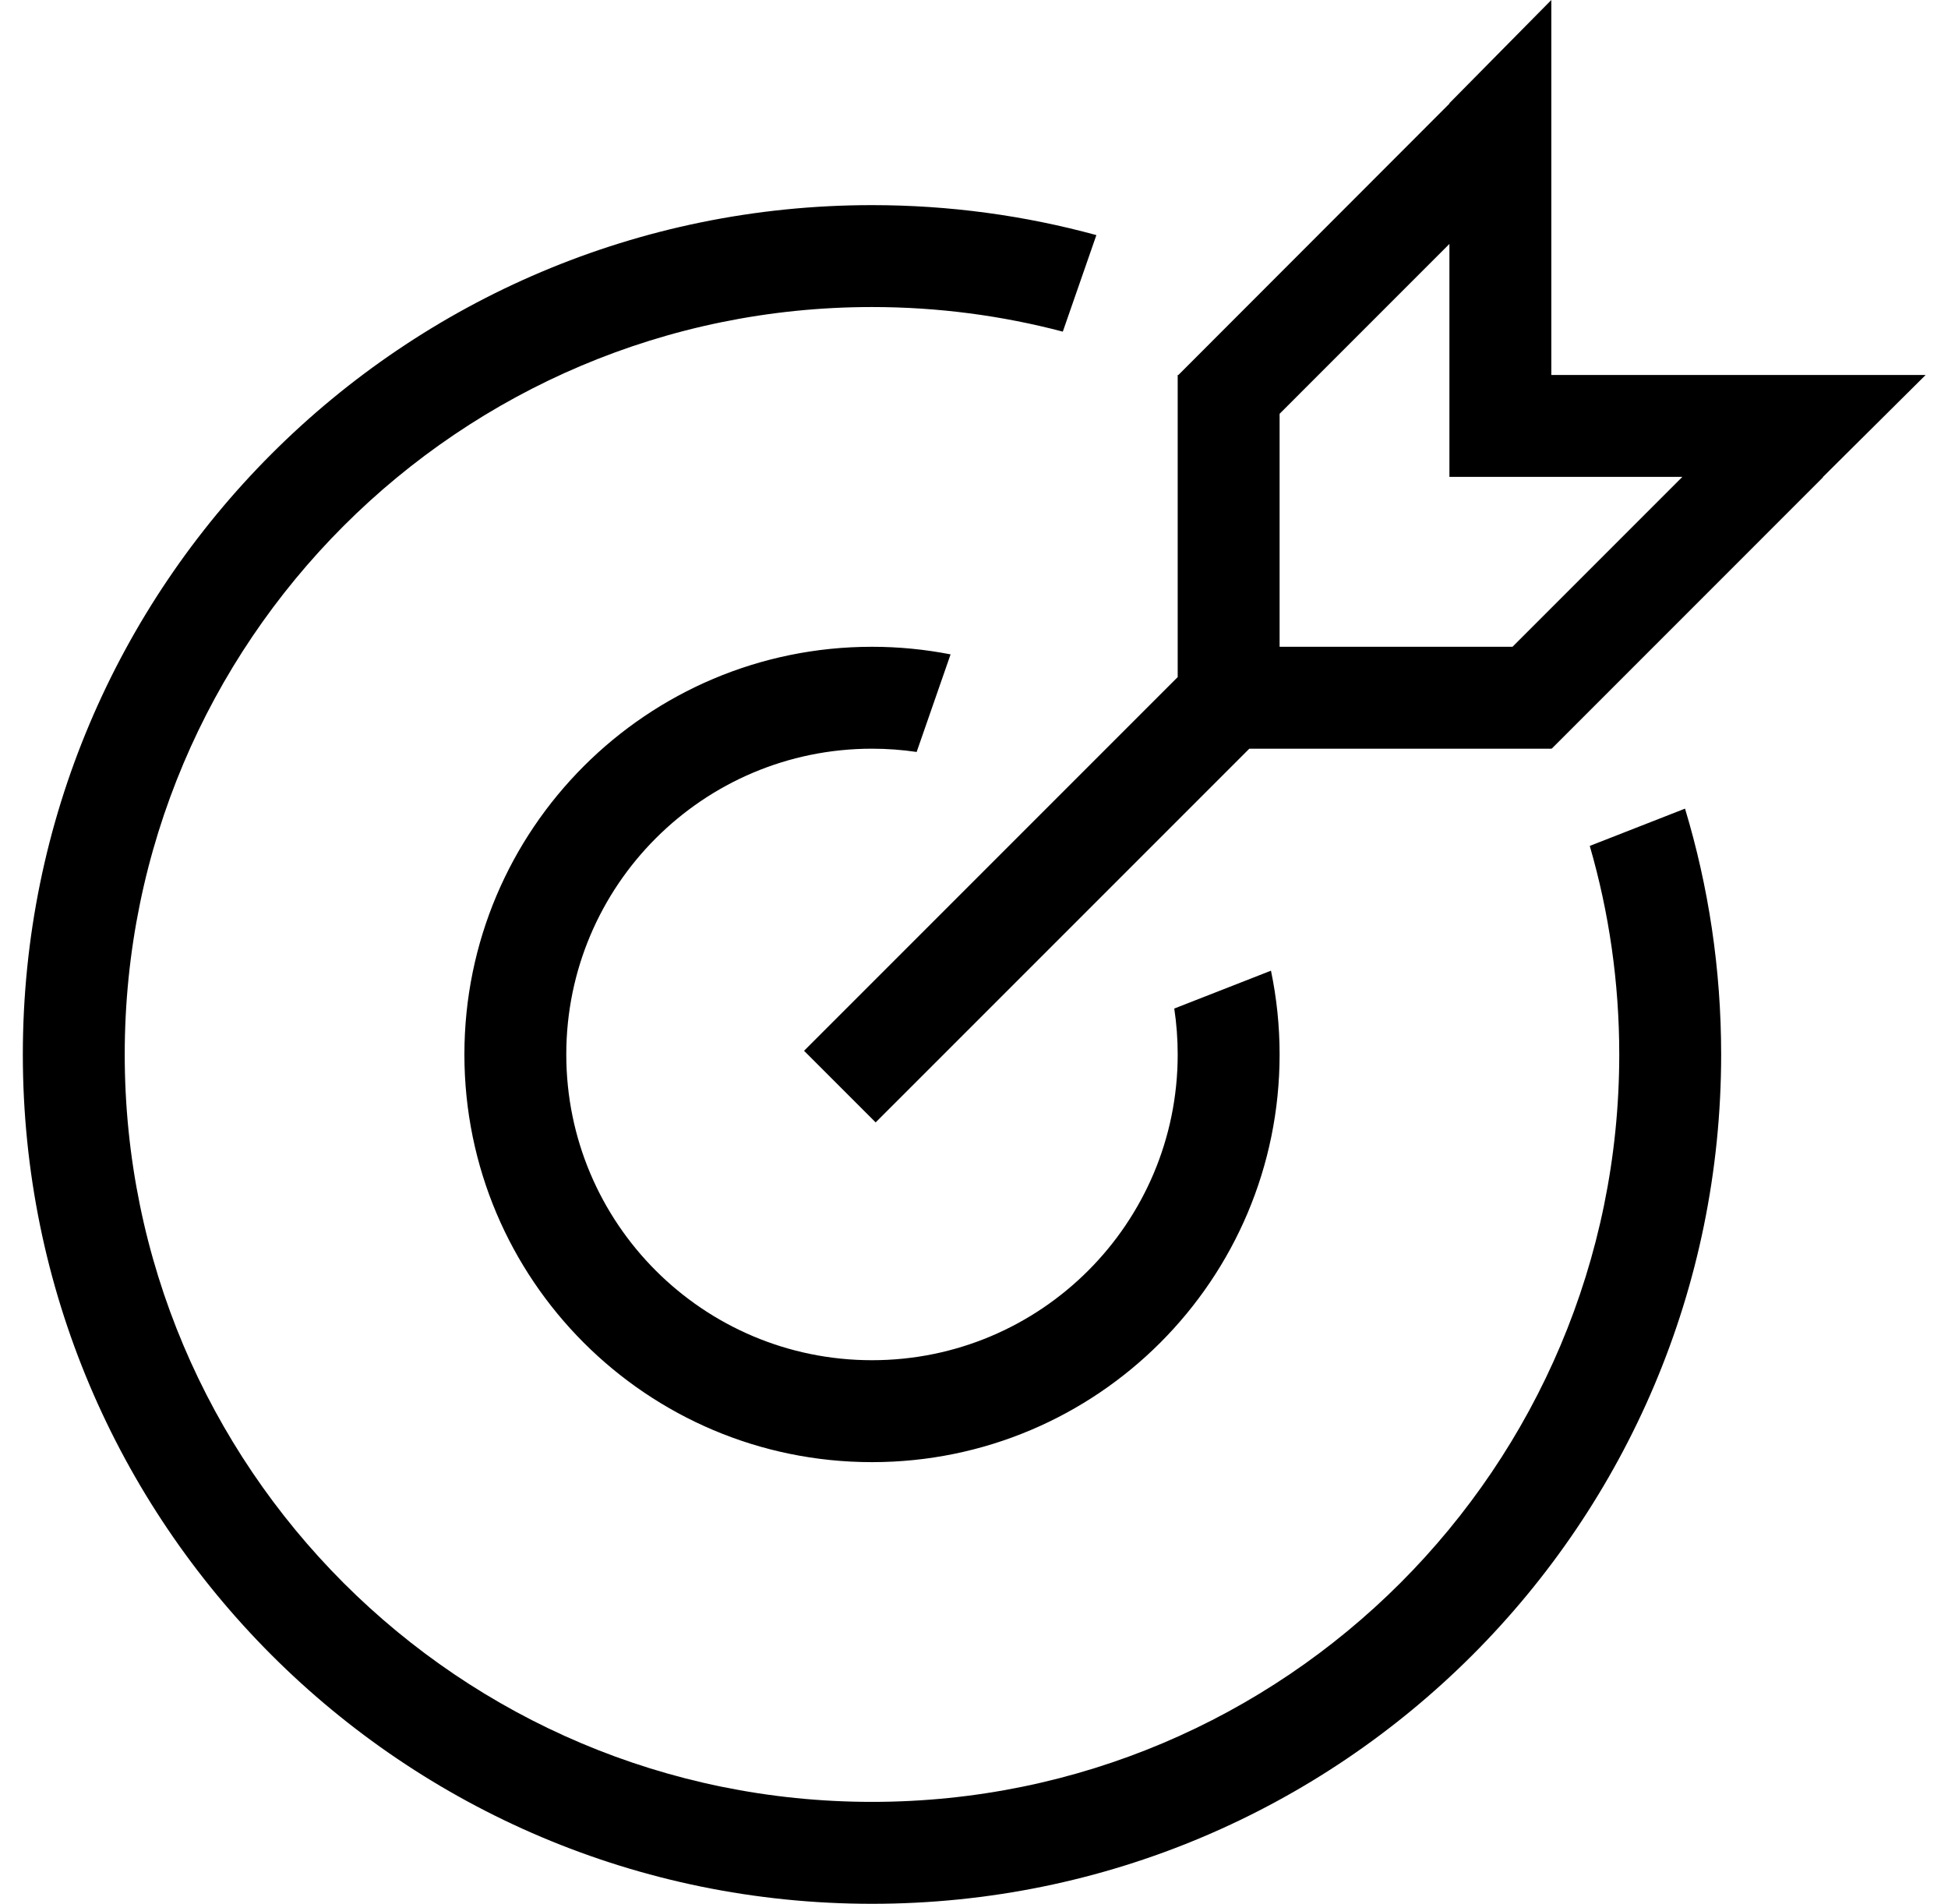
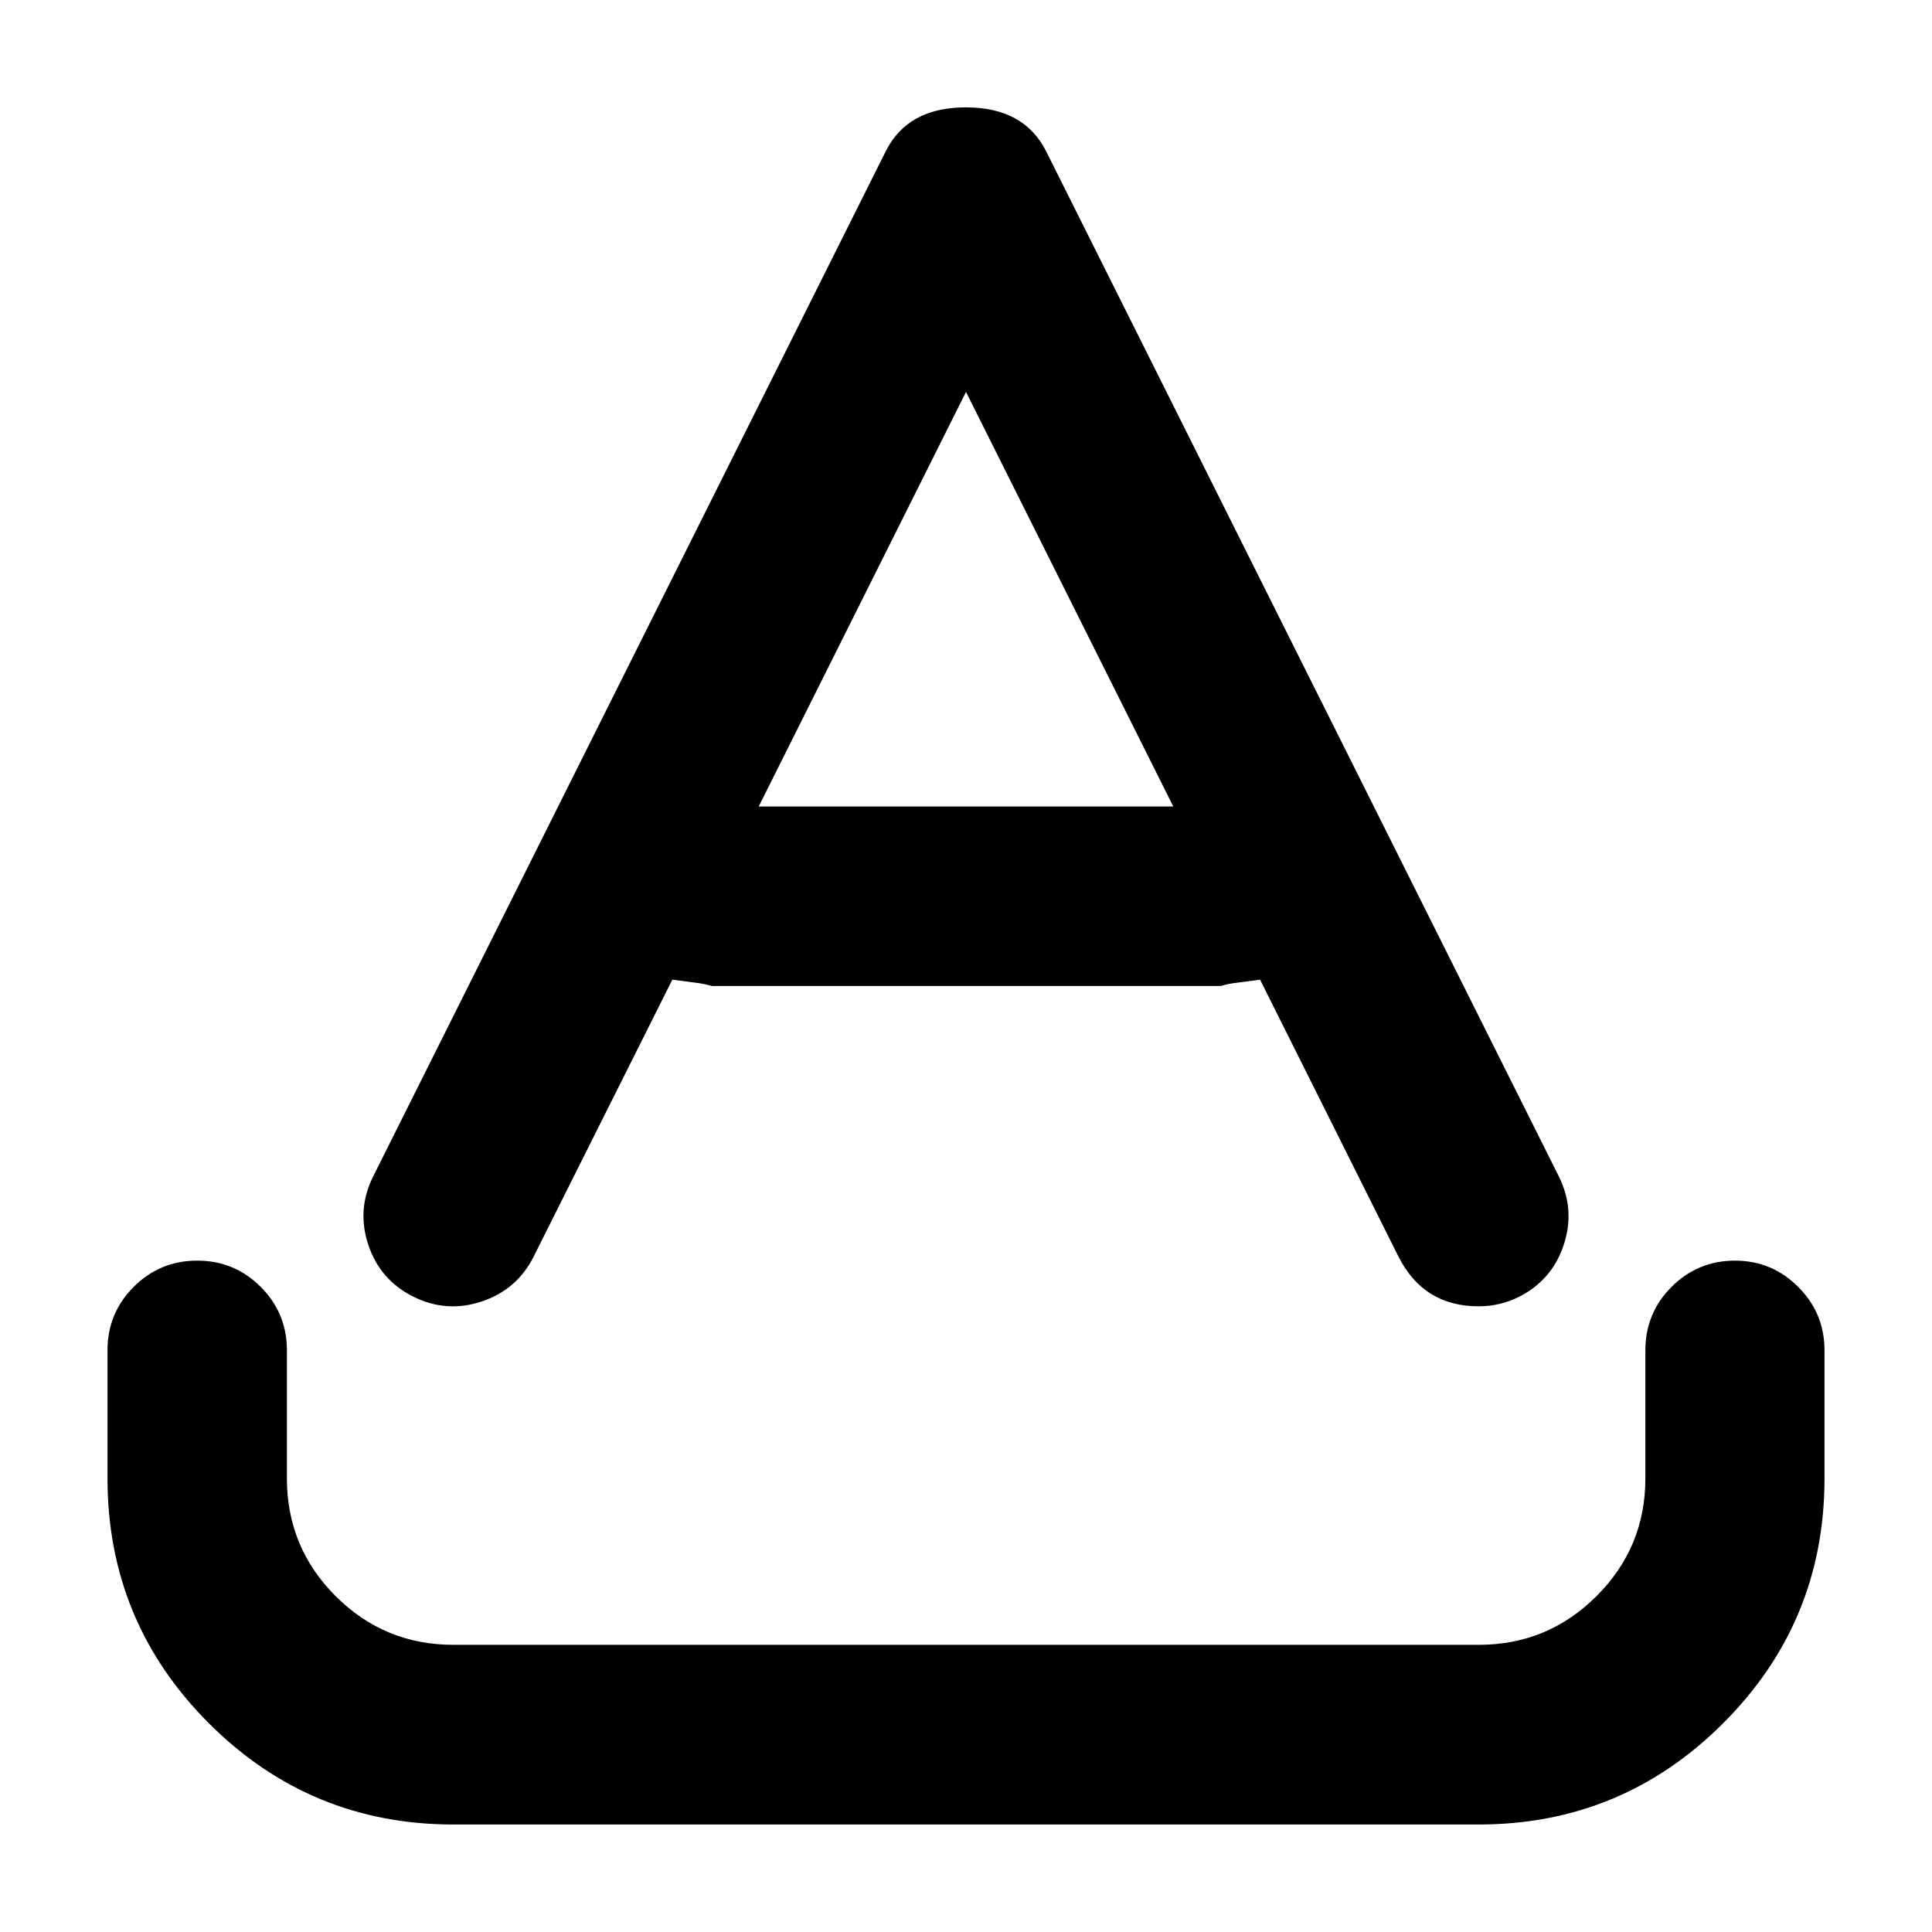
- <svg xmlns="http://www.w3.org/2000/svg" t="1750060048423" class="icon" viewBox="0 0 1048 1024" version="1.1" p-id="17166" width="204.688" height="200">
-   <path d="M855.274 454.993c10.325 35.603 15.865 73.238 15.865 112.169 0 222.026-179.991 402.017-402.013 402.017-222.037 0-402.028-179.991-402.028-402.017 0-222.023 179.991-402.017 402.028-402.017 35.48 0 69.882 4.603 102.651 13.233l18.06-51.922c-38.453-10.508-78.926-16.124-120.711-16.124-252.313 0-456.842 204.531-456.842 456.831 0 252.306 204.528 456.838 456.842 456.838 252.298 0 456.834-204.531 456.834-456.838 0-45.978-6.8-90.367-19.437-132.224L855.274 454.993zM469.126 402.701c8.16 0 16.179 0.604 24.02 1.752l18.254-52.481c-13.68-2.672-27.811-4.087-42.273-4.087-121.106 0-219.286 98.176-219.286 219.278 0 121.11 98.18 219.282 219.286 219.282 121.11 0 219.286-98.172 219.286-219.282 0-15.445-1.606-30.514-4.643-45.057l-52.03 20.36c1.213 8.056 1.846 16.303 1.846 24.696 0 90.834-73.632 164.458-164.458 164.458-90.83 0-164.473-73.624-164.473-164.458C304.653 476.332 378.295 402.701 469.126 402.701zM1035.962 201.696 834.588 201.696 834.588 0l-54.82 55.504 0 0.238L633.956 201.696l-0.373 0 0 162.491L432.568 565.189l38.528 38.517 201.019-201.005L834.588 402.701l0-0.214 0.201 0.214 145.983-145.994-0.21-0.197 0.21 0L1035.962 201.696zM813.702 347.884l-125.291 0L688.411 222.57l91.357-91.364 0 125.302 125.311 0L813.702 347.884z" p-id="17167" />
+ <svg xmlns="http://www.w3.org/2000/svg" fill="none" version="1.1" width="14" height="14" viewBox="0 0 14 14">
+   <defs>
+     <clipPath id="master_svg0_53_7850">
+       <rect x="0" y="0" width="14" height="14" rx="0" />
+     </clipPath>
+   </defs>
+   <g clip-path="url(#master_svg0_53_7850)">
+     <g>
+       <path d="M6.999,0.778Q7.421,0.778,7.581,1.097L11.296,8.525Q11.416,8.766,11.331,9.022Q11.246,9.277,11.006,9.398Q10.868,9.466,10.717,9.466Q10.316,9.467,10.134,9.106L9.131,7.099L8.934,7.125Q8.898,7.13,8.848,7.144L8.859,7.145L5.16,7.145Q5.158,7.145,5.155,7.144Q5.105,7.13,5.069,7.125L4.872,7.099L3.867,9.106Q3.746,9.346,3.491,9.431Q3.235,9.516,2.995,9.396Q2.754,9.276,2.669,9.021Q2.584,8.765,2.704,8.525L6.418,1.097Q6.577,0.778,6.999,0.778ZM8.502,5.844L7,2.84L6.751,3.338L5.498,5.844L8.502,5.844ZM11.923,10.713L11.923,9.785Q11.923,9.515,12.113,9.325Q12.303,9.135,12.572,9.135Q12.841,9.135,13.031,9.326Q13.221,9.516,13.221,9.786L13.221,10.714Q13.221,11.753,12.487,12.487Q11.753,13.221,10.715,13.221L3.285,13.221Q2.247,13.221,1.513,12.487Q0.779,11.752,0.779,10.713L0.779,9.785Q0.779,9.515,0.969,9.325Q1.159,9.135,1.429,9.135Q1.699,9.135,1.889,9.325Q2.079,9.515,2.079,9.785L2.079,10.713Q2.079,11.213,2.432,11.566Q2.785,11.919,3.285,11.919L10.716,11.919Q11.215,11.919,11.569,11.566Q11.923,11.213,11.923,10.713Z" fill="currentColor" />
+     </g>
+   </g>
</svg>
